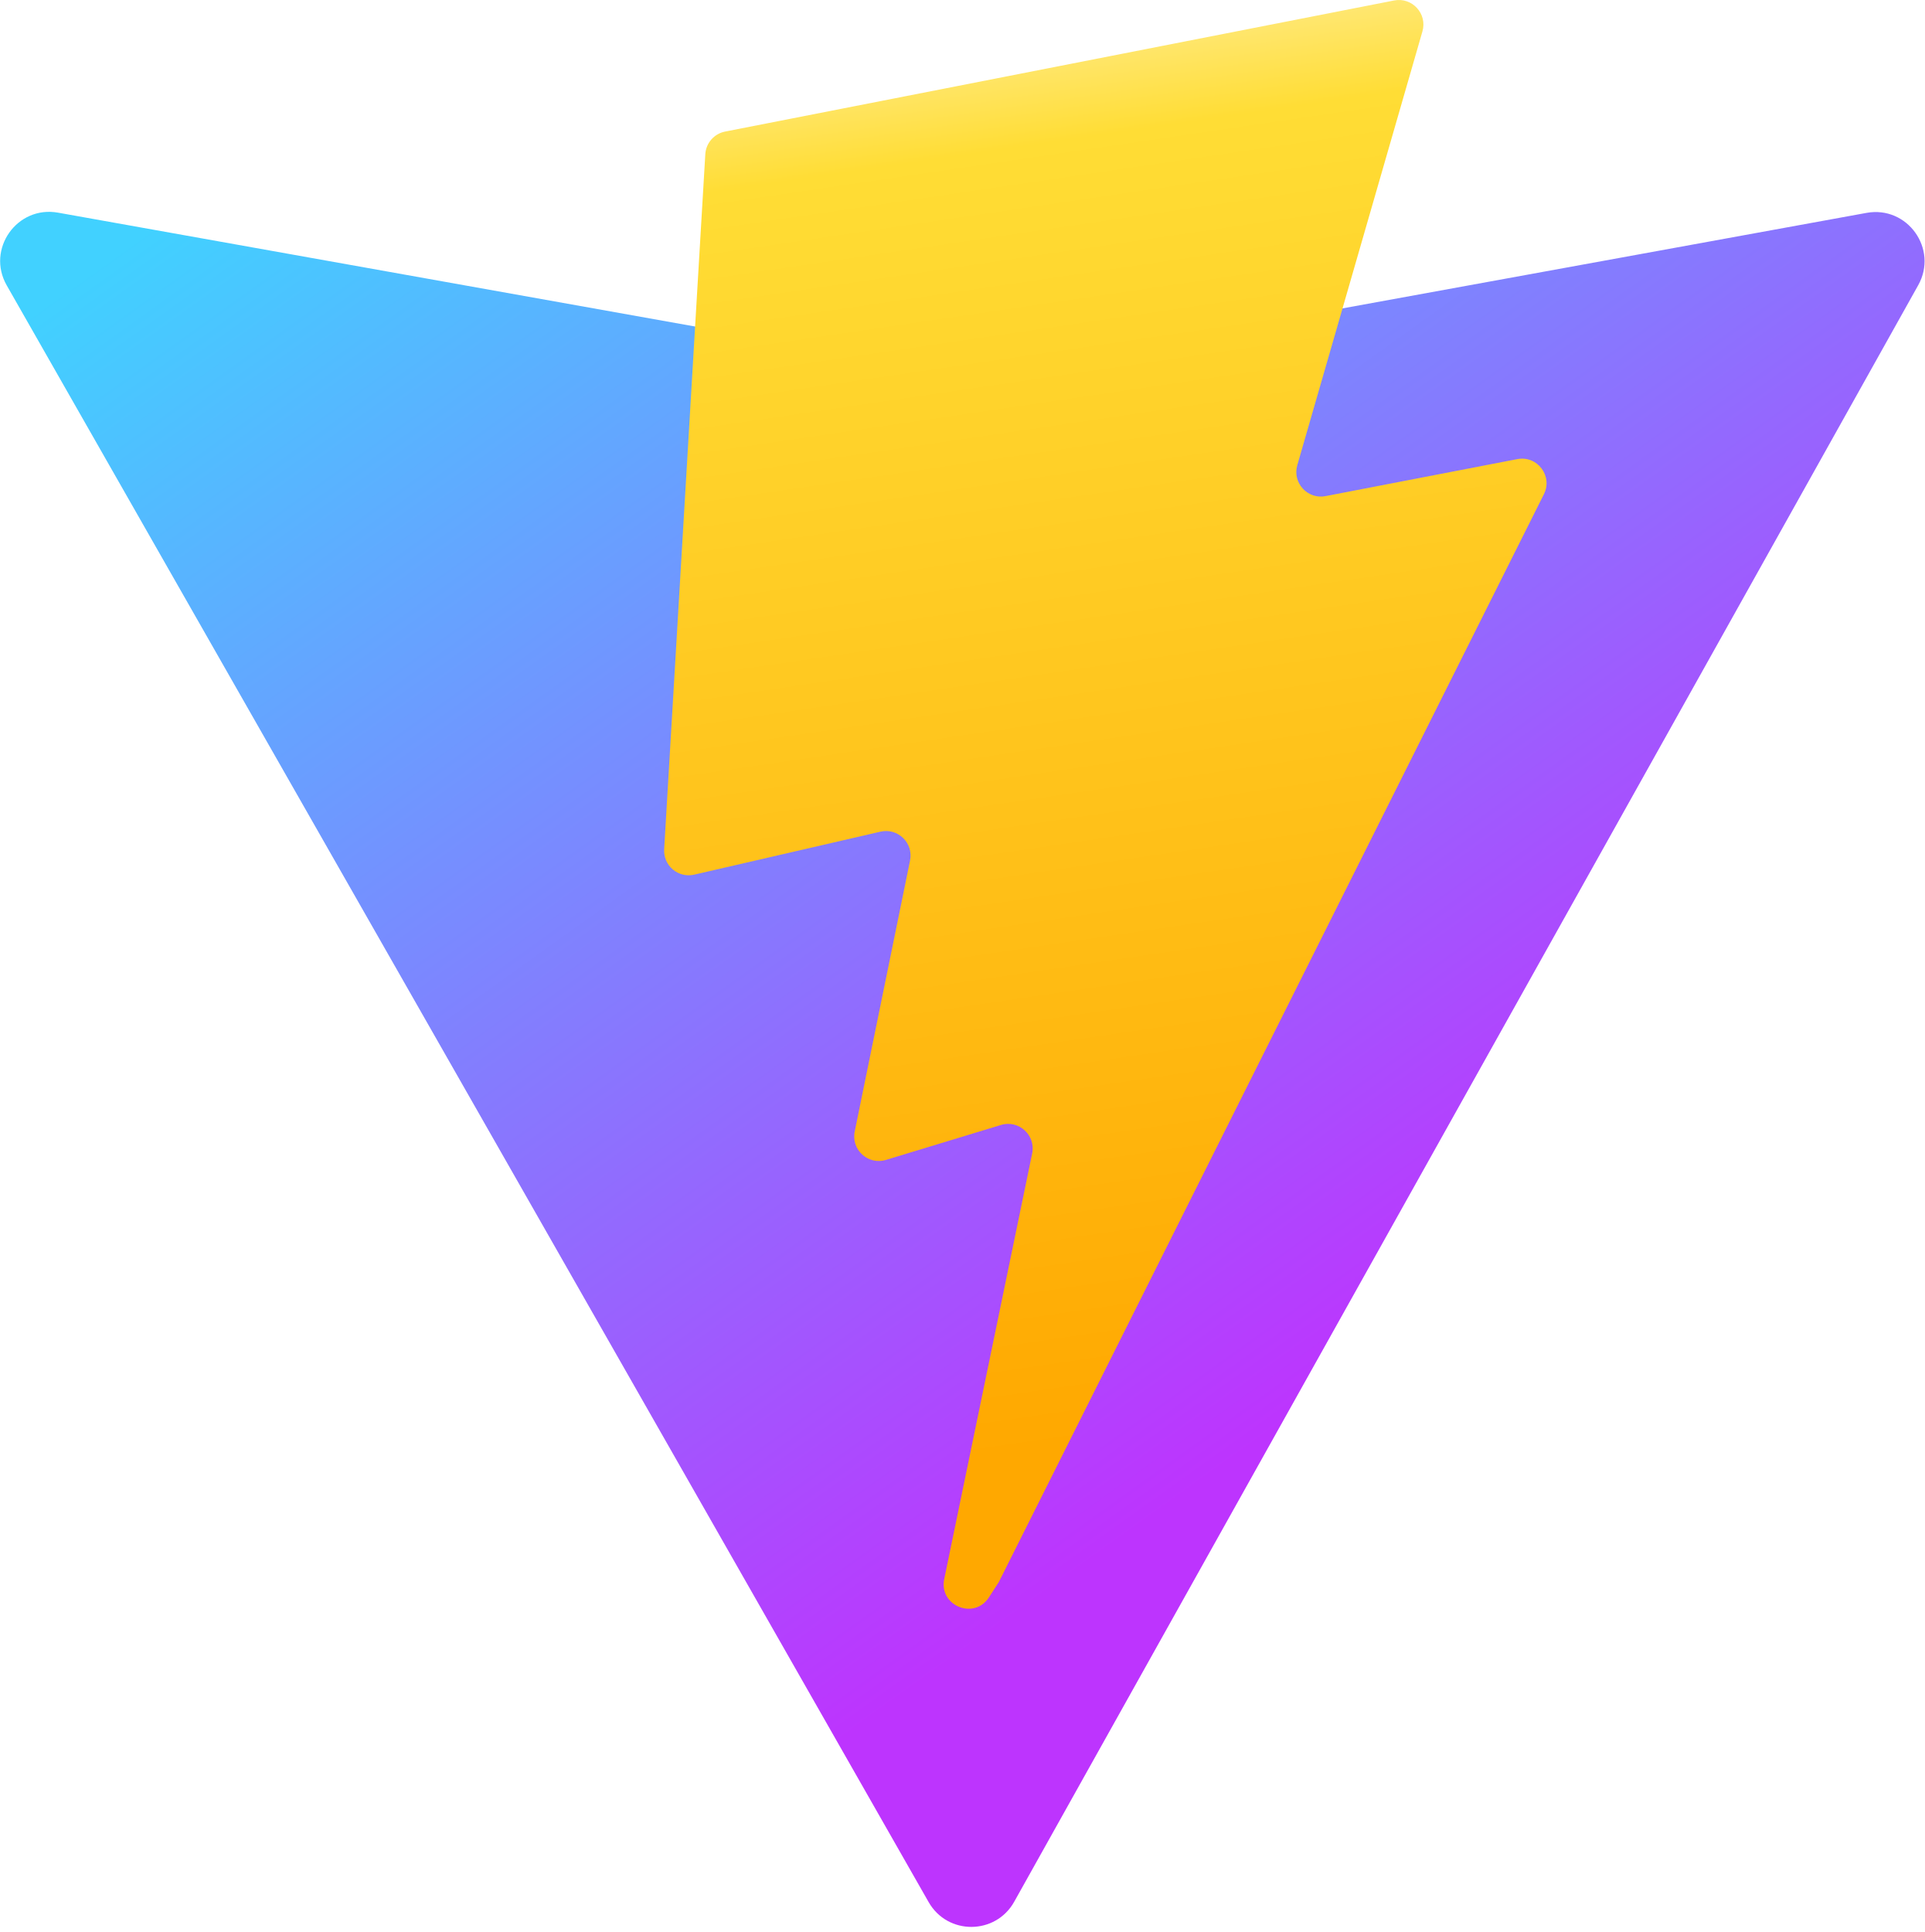
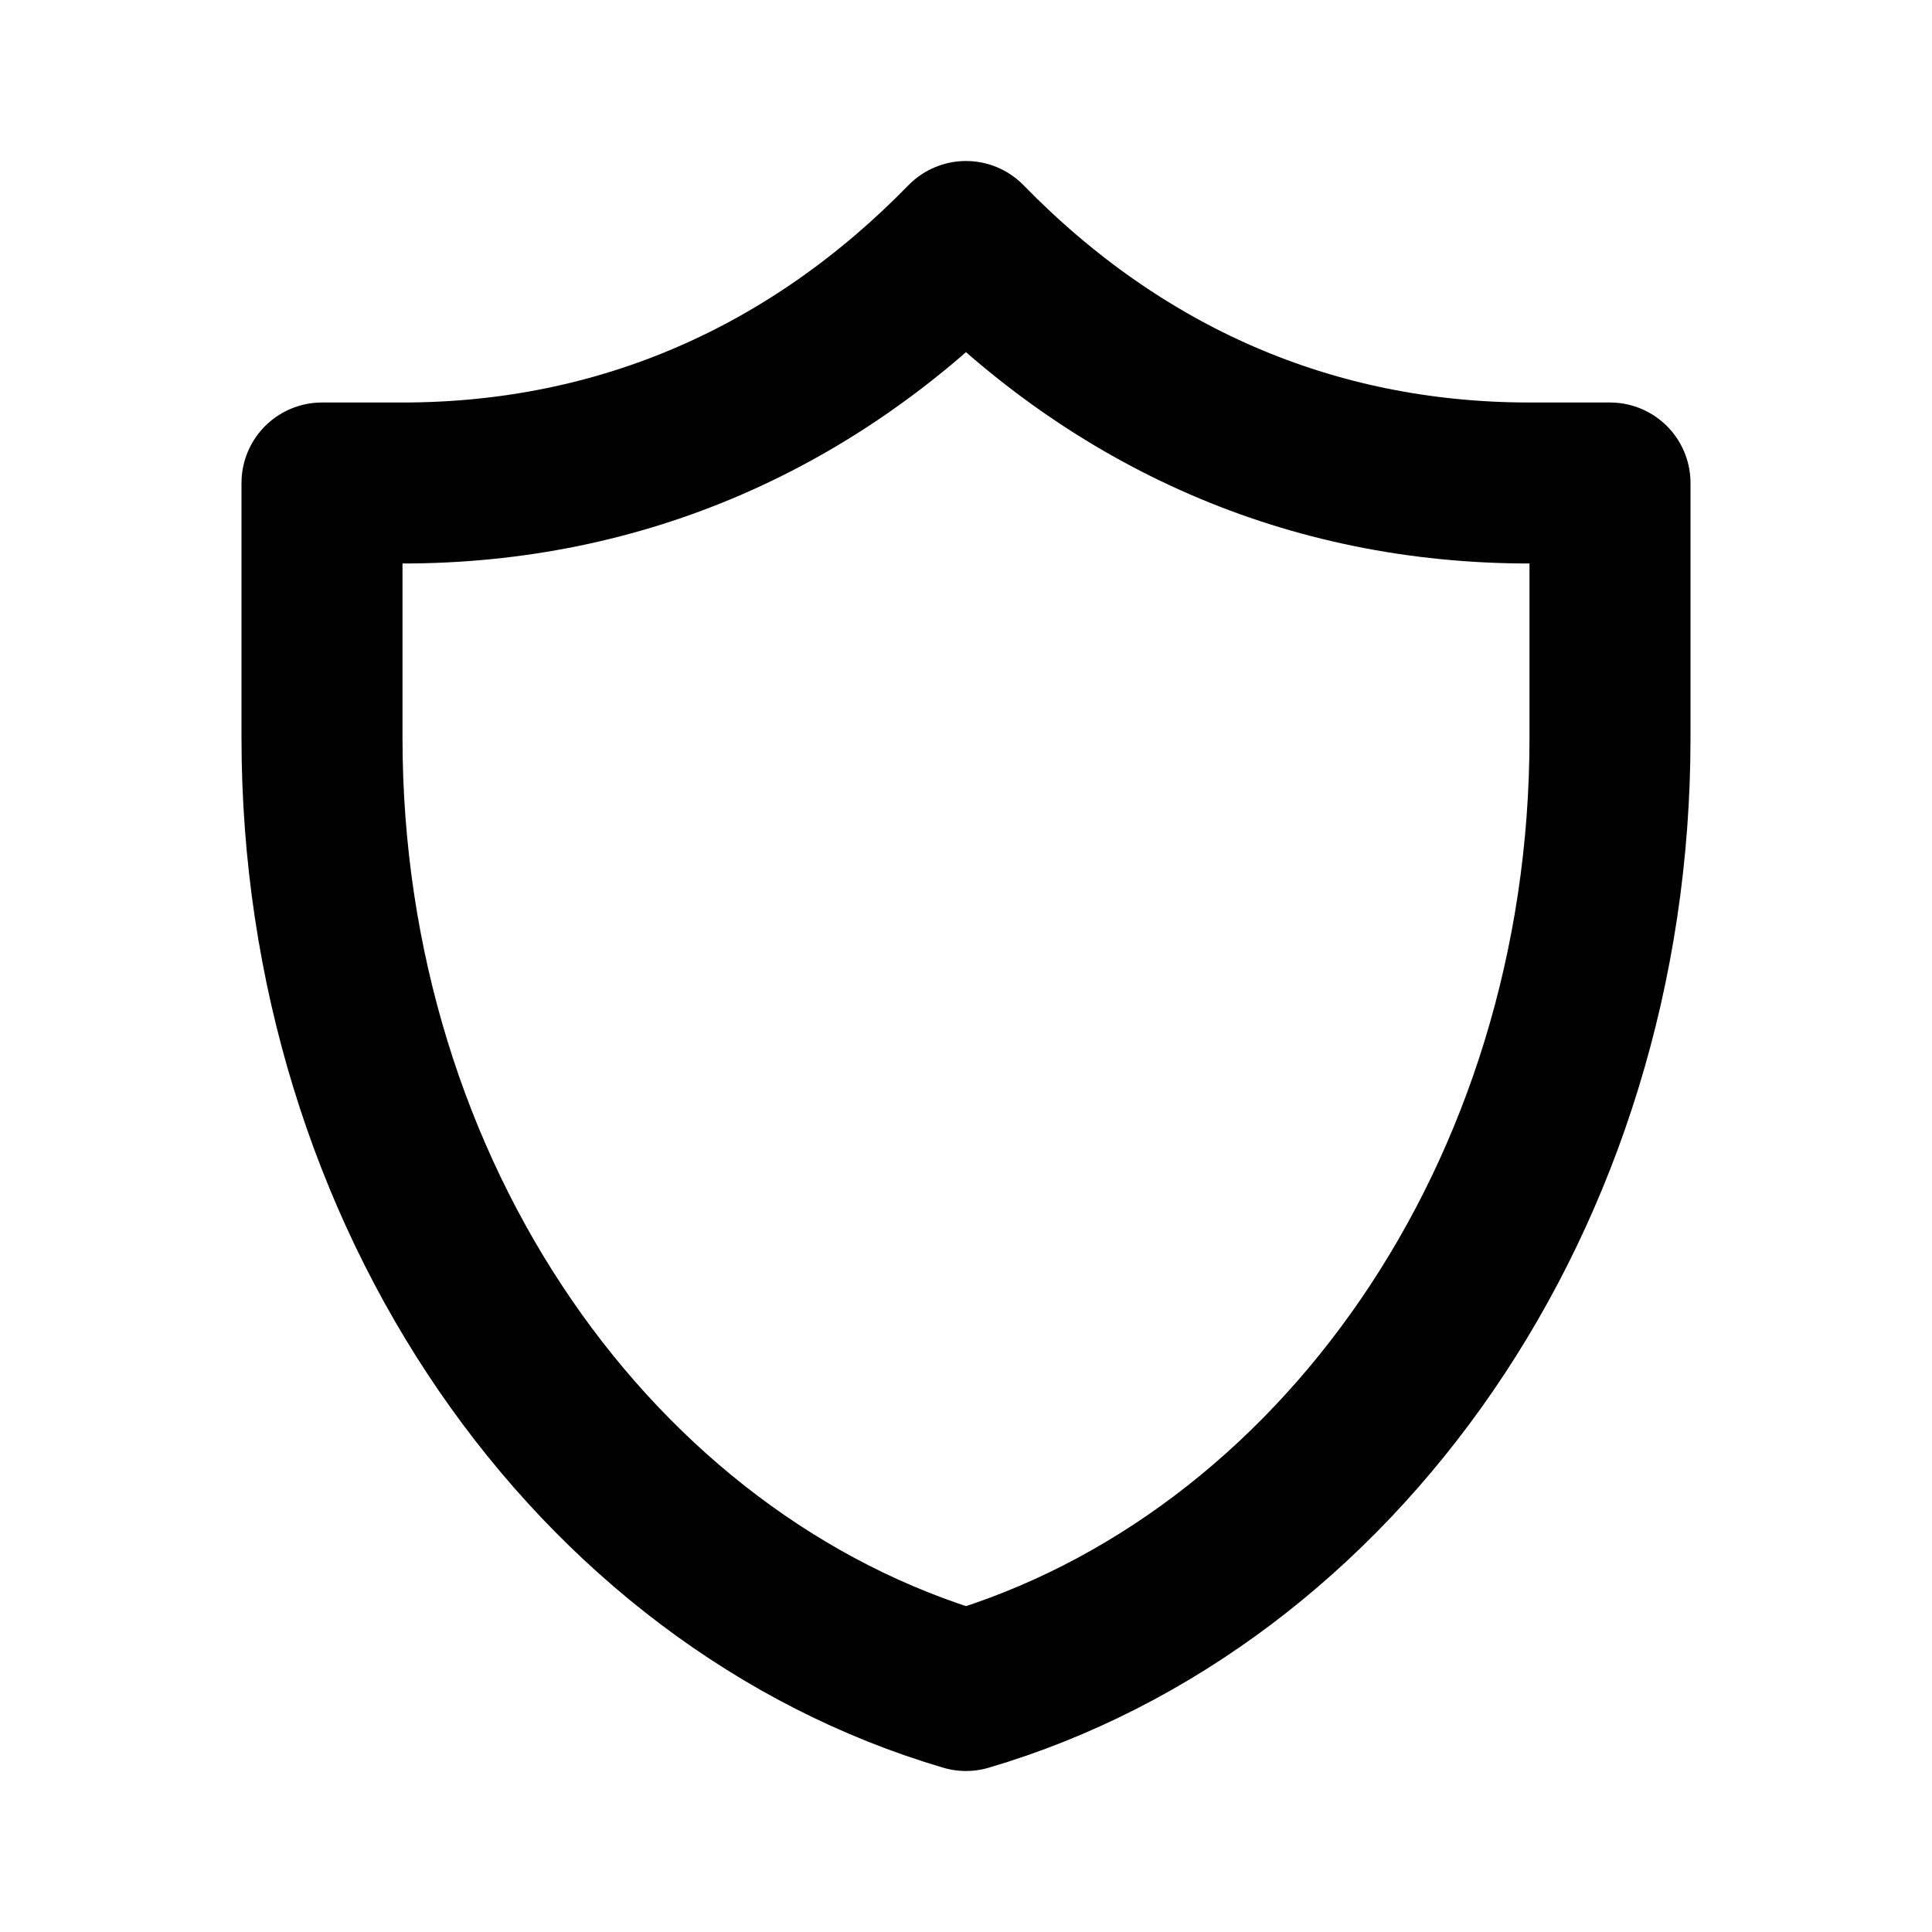
- <svg xmlns="http://www.w3.org/2000/svg" aria-hidden="true" role="img" class="iconify iconify--logos" width="31.88" height="32" preserveAspectRatio="xMidYMid meet" viewBox="0 0 256 257">
-   <defs>
-     <linearGradient id="IconifyId1813088fe1fbc01fb466" x1="-.828%" x2="57.636%" y1="7.652%" y2="78.411%">
-       <stop offset="0%" stop-color="#41D1FF" />
-       <stop offset="100%" stop-color="#BD34FE" />
-     </linearGradient>
-     <linearGradient id="IconifyId1813088fe1fbc01fb467" x1="43.376%" x2="50.316%" y1="2.242%" y2="89.03%">
-       <stop offset="0%" stop-color="#FFEA83" />
-       <stop offset="8.333%" stop-color="#FFDD35" />
-       <stop offset="100%" stop-color="#FFA800" />
-     </linearGradient>
-   </defs>
-   <path fill="url(#IconifyId1813088fe1fbc01fb466)" d="M255.153 37.938L134.897 252.976c-2.483 4.44-8.862 4.466-11.382.048L.875 37.958c-2.746-4.814 1.371-10.646 6.827-9.67l120.385 21.517a6.537 6.537 0 0 0 2.322-.004l117.867-21.483c5.438-.991 9.574 4.796 6.877 9.62Z" />
-   <path fill="url(#IconifyId1813088fe1fbc01fb467)" d="M185.432.063L96.44 17.501a3.268 3.268 0 0 0-2.634 3.014l-5.474 92.456a3.268 3.268 0 0 0 3.997 3.378l24.777-5.718c2.318-.535 4.413 1.507 3.936 3.838l-7.361 36.047c-.495 2.426 1.782 4.5 4.151 3.78l15.304-4.649c2.372-.72 4.652 1.36 4.15 3.788l-11.698 56.621c-.732 3.542 3.979 5.473 5.943 2.437l1.313-2.028l72.516-144.72c1.215-2.423-.88-5.186-3.54-4.672l-25.505 4.922c-2.396.462-4.435-1.77-3.759-4.114l16.646-57.705c.677-2.35-1.37-4.583-3.769-4.113Z" />
+ <svg xmlns="http://www.w3.org/2000/svg" width="800px" height="800px" viewBox="0 0 24 24" fill="none">
+   <path d="M20 6C20 6 19.184 6 19 6C16.268 6 13.887 4.935 12 3C10.113 4.935 7.732 6 5 6C4.816 6 4 6 4 6C4 6 4 8 4 9.166C4 14.86 7.399 19.644 12 21C16.601 19.644 20 14.86 20 9.166C20 8 20 6 20 6Z" stroke="#000000" stroke-width="2" stroke-linecap="round" stroke-linejoin="round" />
</svg>
